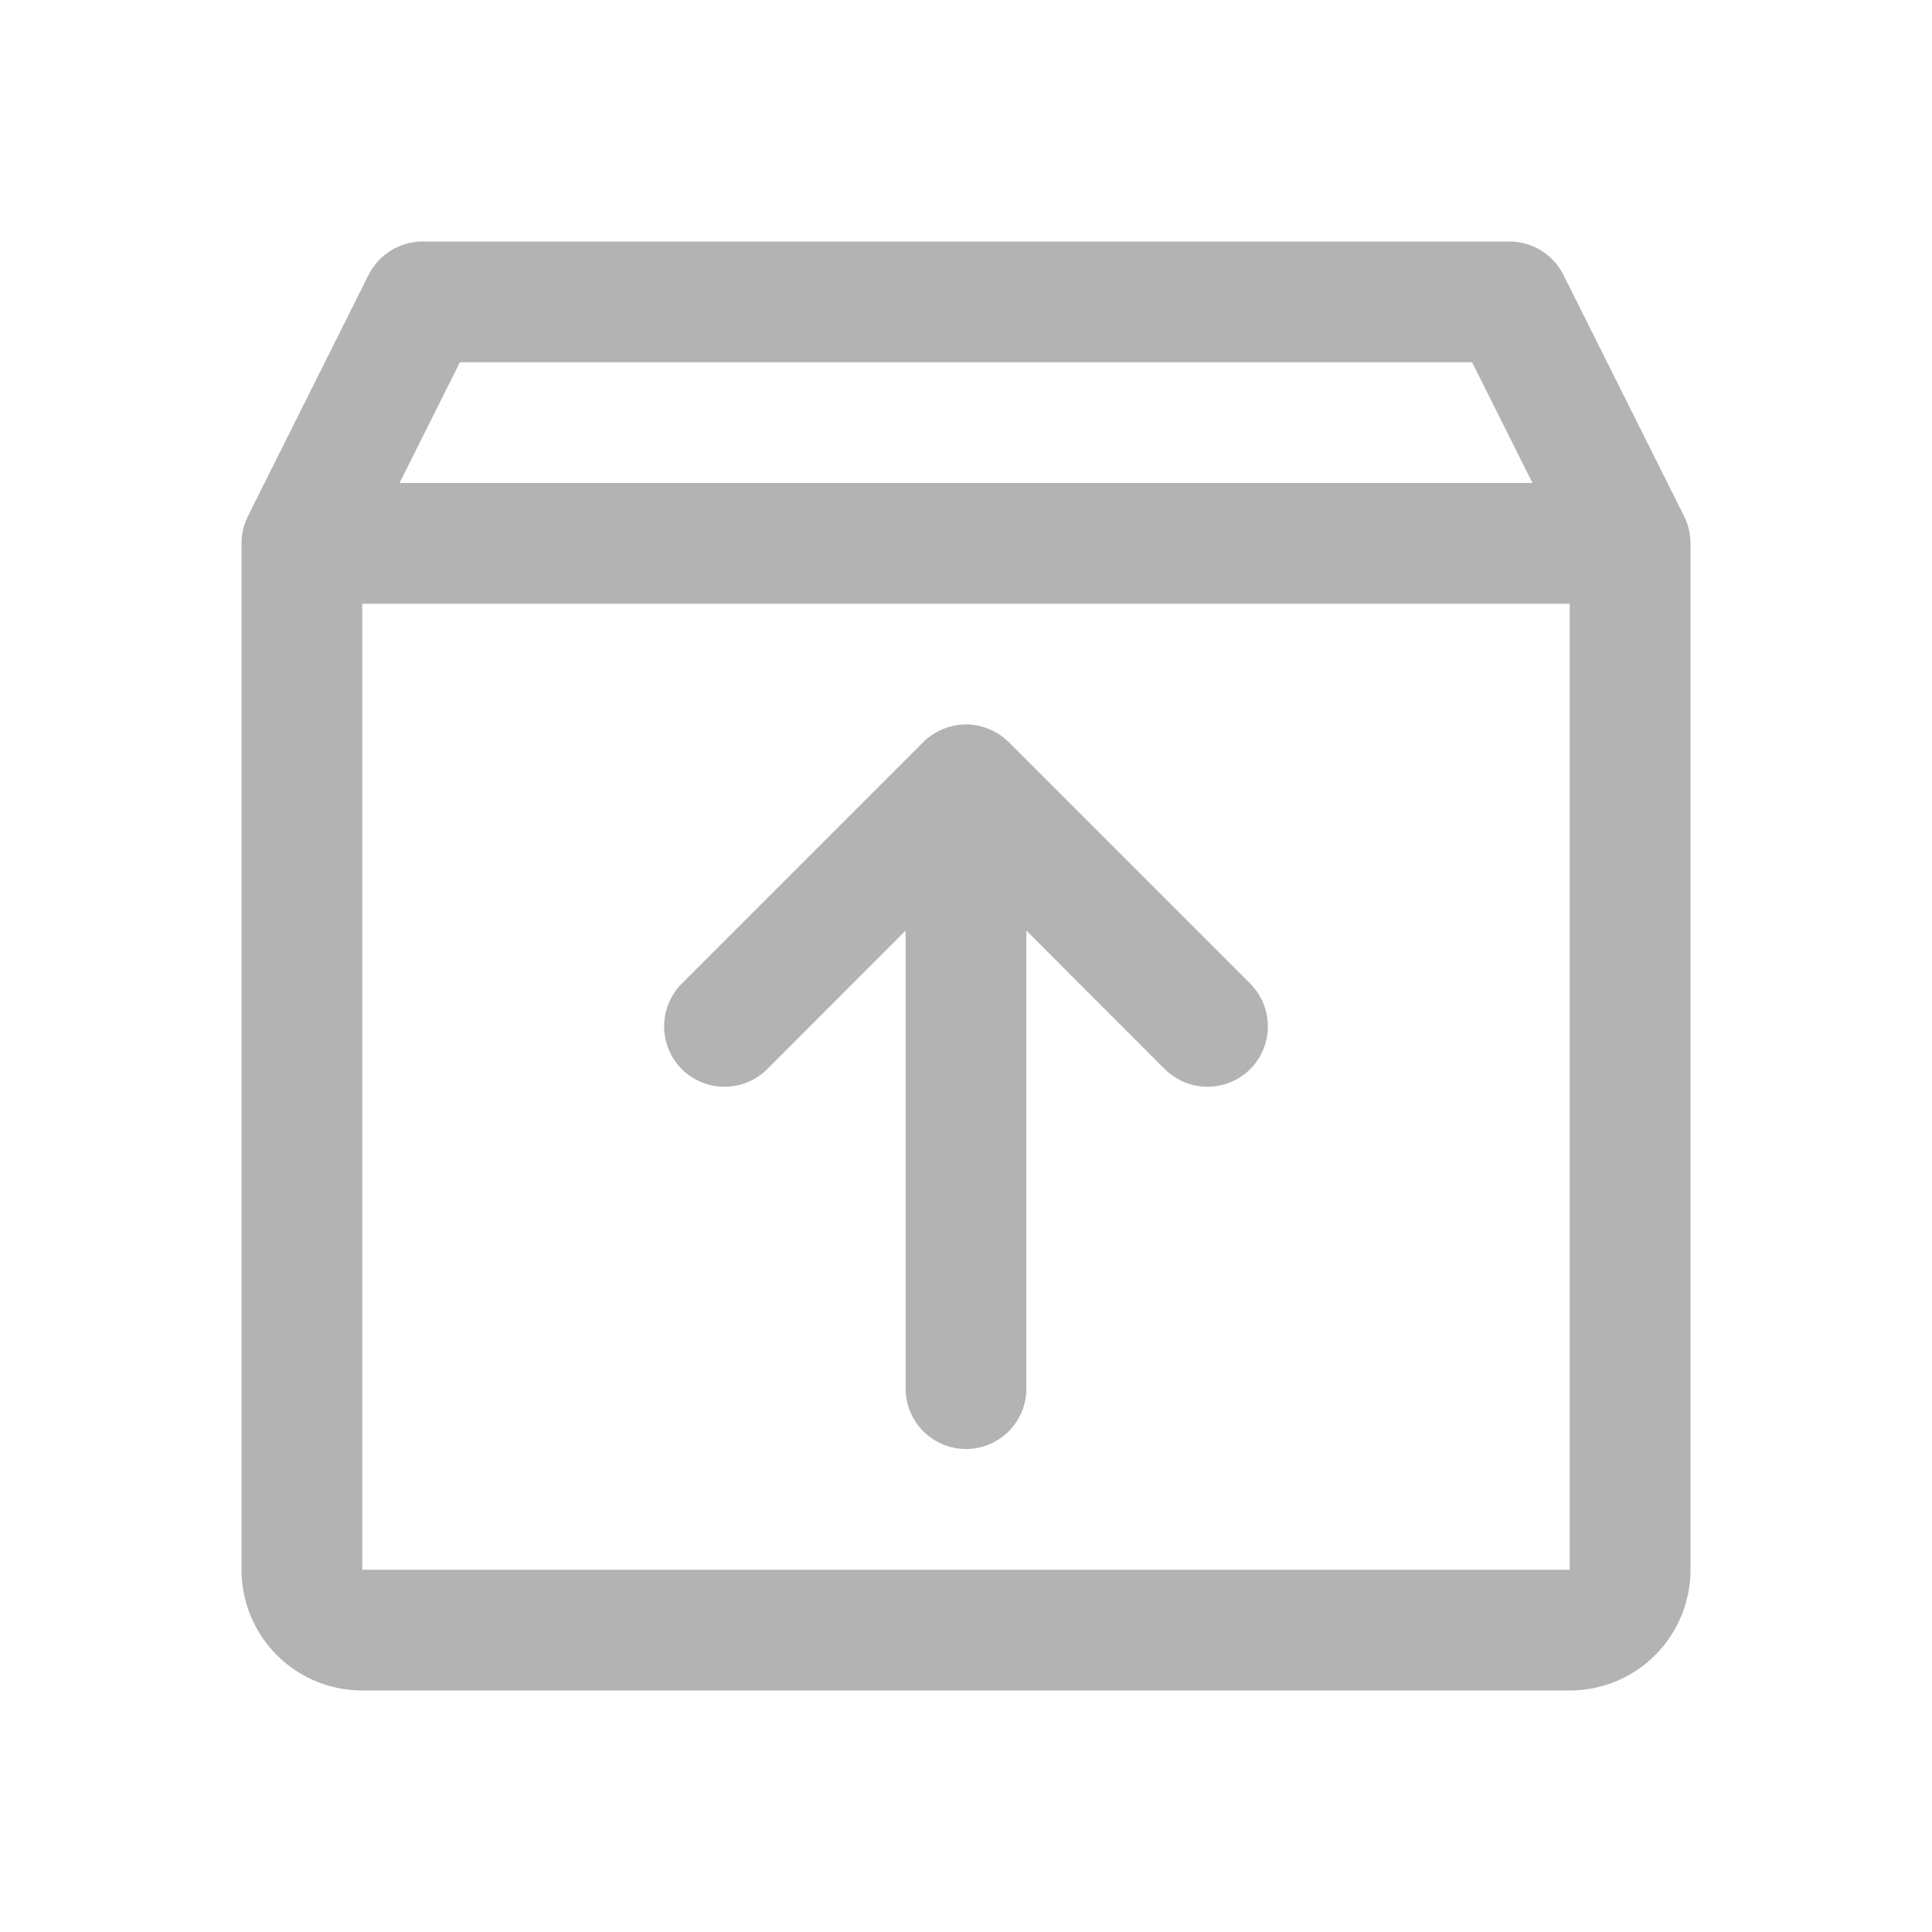
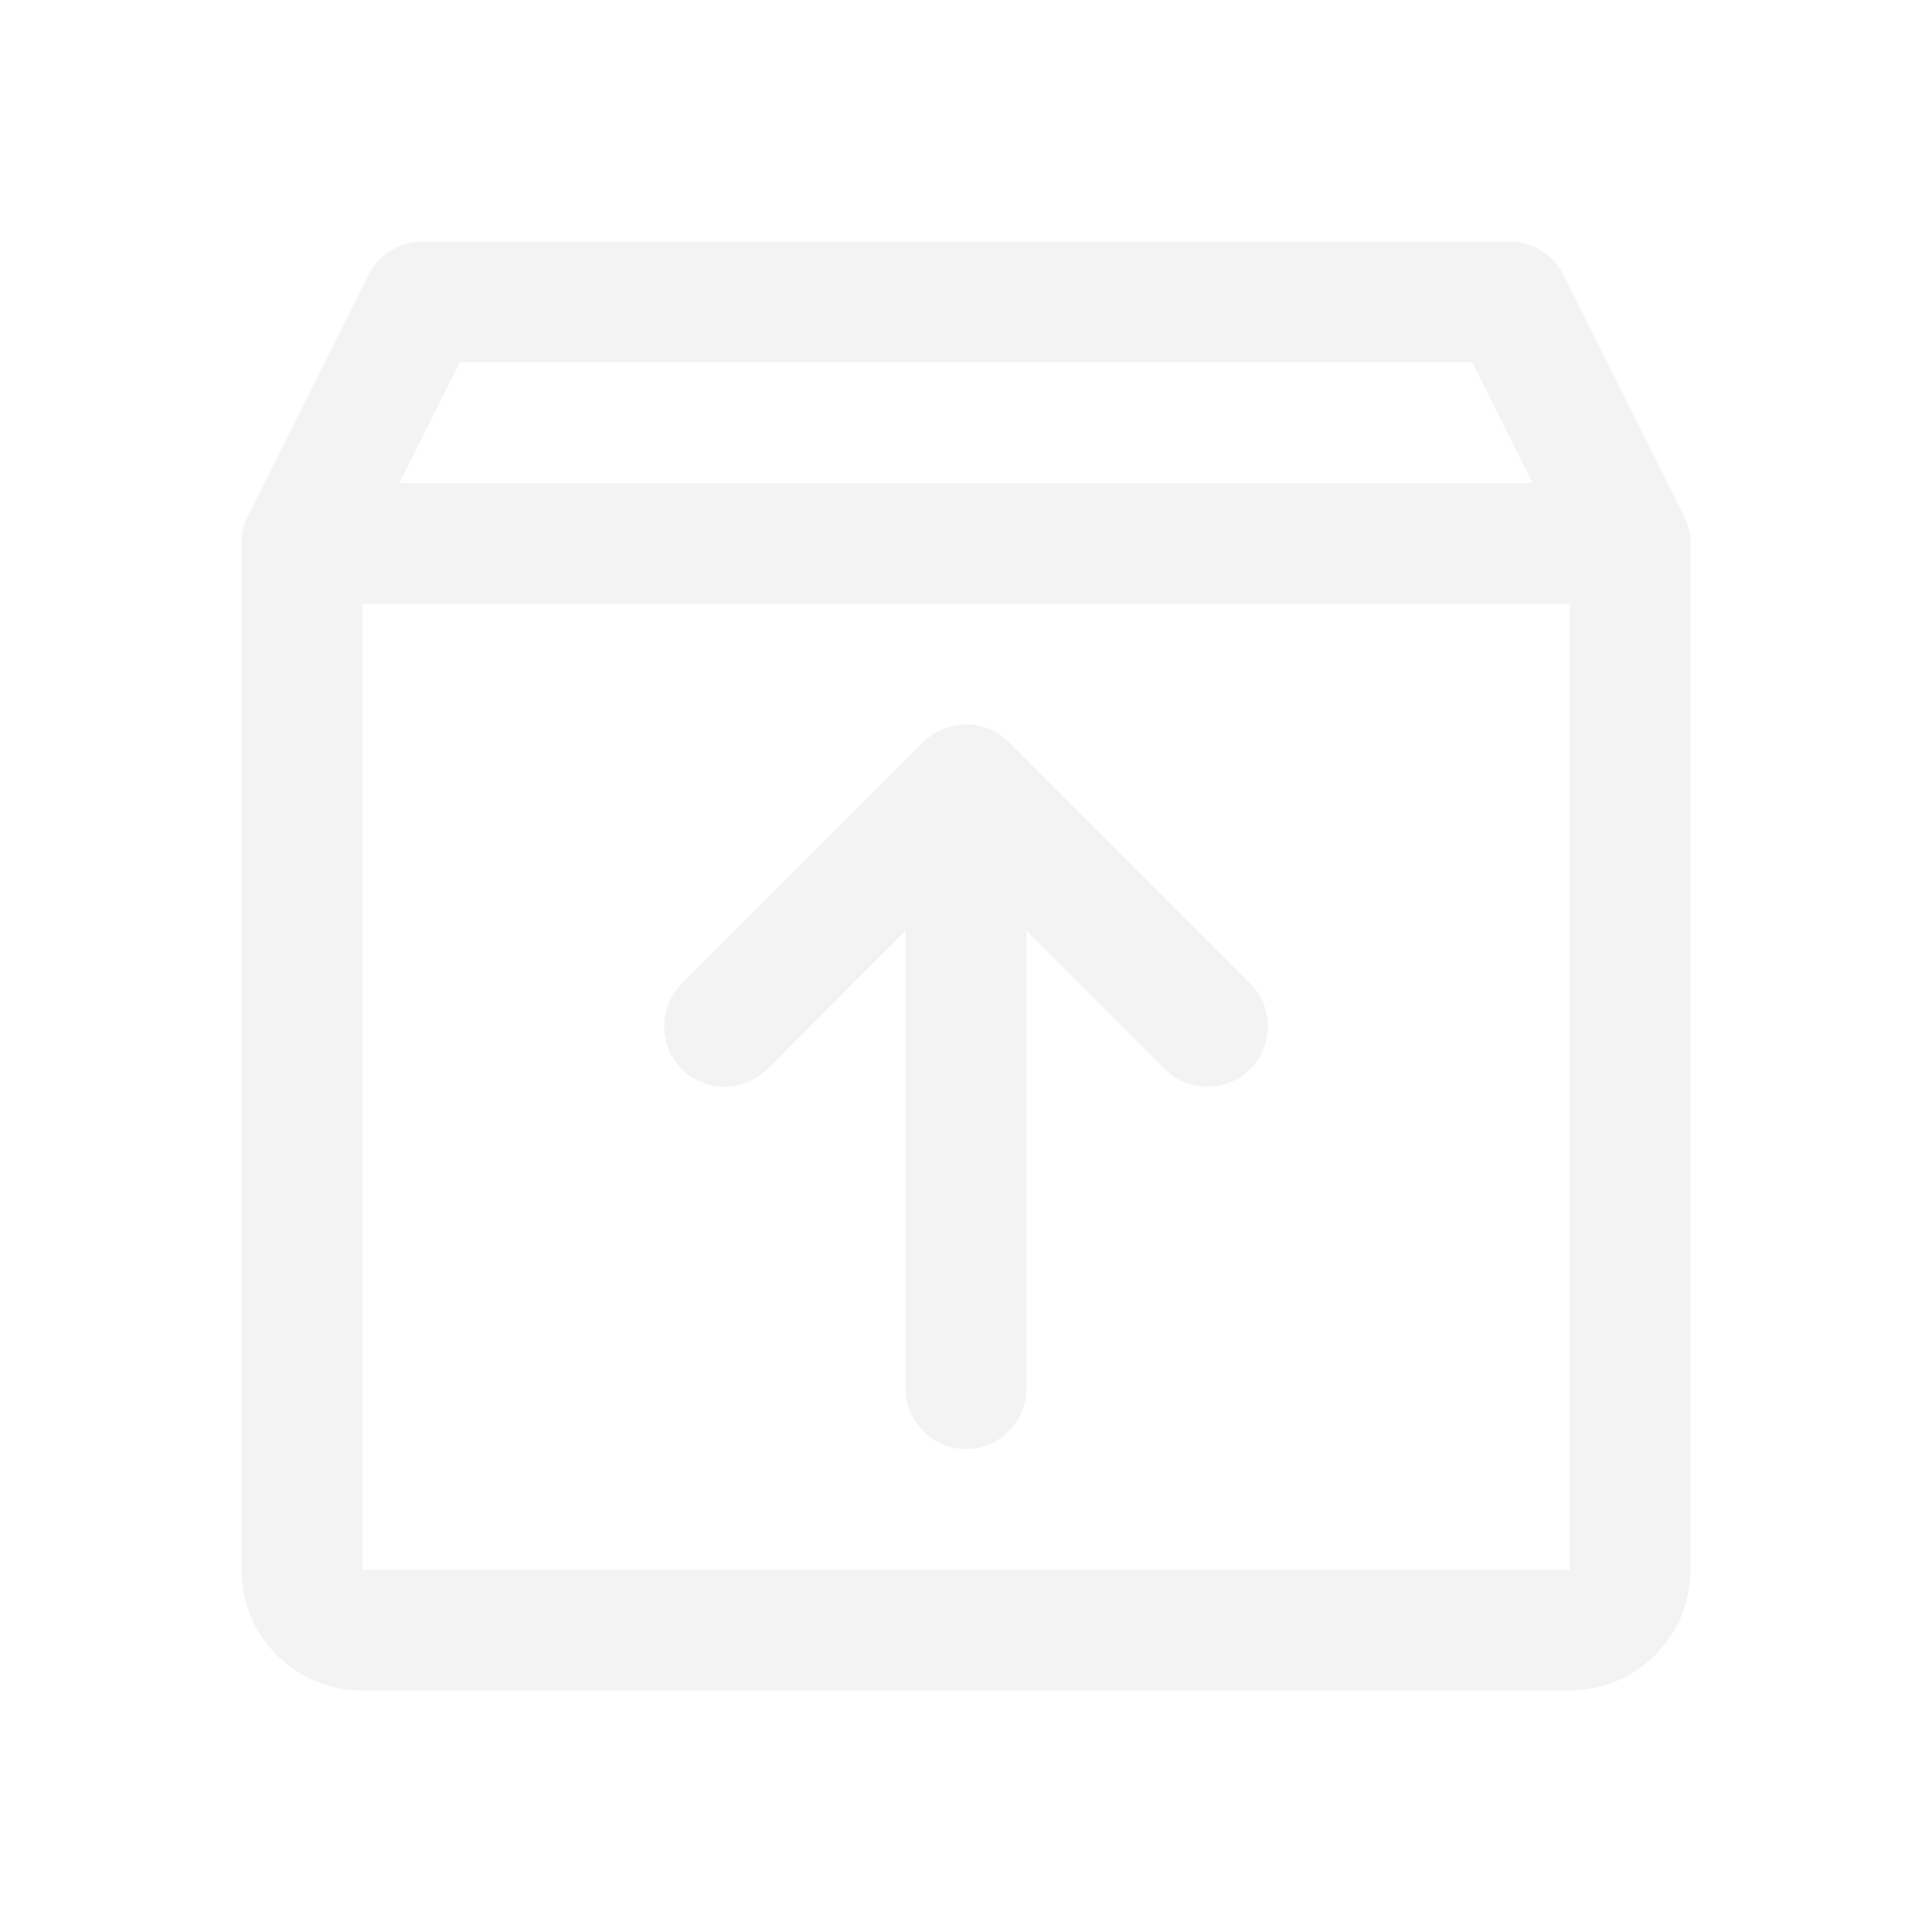
<svg xmlns="http://www.w3.org/2000/svg" width="24" height="24" viewBox="0 0 24 24" fill="none">
-   <path d="M20.921 6.414L19.421 3.414C19.359 3.29 19.263 3.185 19.145 3.112C19.026 3.039 18.889 3 18.75 3H5.25C5.111 3 4.974 3.039 4.856 3.112C4.737 3.185 4.641 3.29 4.579 3.414L3.079 6.414C3.027 6.519 3 6.634 3 6.75V19.5C3 19.898 3.158 20.279 3.439 20.561C3.721 20.842 4.102 21 4.5 21H19.5C19.898 21 20.279 20.842 20.561 20.561C20.842 20.279 21 19.898 21 19.5V6.75C21 6.634 20.973 6.519 20.921 6.414ZM5.713 4.5H18.287L19.037 6H4.963L5.713 4.5ZM19.5 19.5H4.5V7.5H19.5V19.5ZM15.531 12.219C15.6 12.289 15.656 12.372 15.693 12.463C15.731 12.554 15.75 12.652 15.75 12.75C15.75 12.848 15.731 12.946 15.693 13.037C15.656 13.128 15.6 13.211 15.531 13.281C15.461 13.35 15.378 13.406 15.287 13.443C15.196 13.481 15.098 13.5 15 13.5C14.902 13.5 14.804 13.481 14.713 13.443C14.622 13.406 14.539 13.35 14.469 13.281L12.75 11.56V17.25C12.75 17.449 12.671 17.64 12.53 17.78C12.39 17.921 12.199 18 12 18C11.801 18 11.61 17.921 11.47 17.78C11.329 17.64 11.25 17.449 11.25 17.25V11.56L9.531 13.281C9.461 13.35 9.378 13.406 9.287 13.443C9.196 13.481 9.099 13.5 9 13.5C8.901 13.5 8.804 13.481 8.713 13.443C8.622 13.406 8.539 13.35 8.469 13.281C8.4 13.211 8.344 13.128 8.307 13.037C8.269 12.946 8.25 12.848 8.25 12.75C8.25 12.652 8.269 12.554 8.307 12.463C8.344 12.372 8.4 12.289 8.469 12.219L11.469 9.219C11.539 9.15 11.622 9.094 11.713 9.057C11.804 9.019 11.901 8.999 12 8.999C12.099 8.999 12.196 9.019 12.287 9.057C12.378 9.094 12.461 9.15 12.531 9.219L15.531 12.219Z" fill="#B3B3B3" />
+   <path d="M20.921 6.414L19.421 3.414C19.359 3.29 19.263 3.185 19.145 3.112C19.026 3.039 18.889 3 18.75 3H5.25C5.111 3 4.974 3.039 4.856 3.112C4.737 3.185 4.641 3.29 4.579 3.414L3.079 6.414C3.027 6.519 3 6.634 3 6.75V19.5C3 19.898 3.158 20.279 3.439 20.561C3.721 20.842 4.102 21 4.5 21H19.5C19.898 21 20.279 20.842 20.561 20.561C20.842 20.279 21 19.898 21 19.5V6.75C21 6.634 20.973 6.519 20.921 6.414ZM5.713 4.5H18.287L19.037 6H4.963L5.713 4.5ZM19.5 19.5H4.5V7.5H19.5V19.5ZM15.531 12.219C15.6 12.289 15.656 12.372 15.693 12.463C15.731 12.554 15.75 12.652 15.75 12.75C15.75 12.848 15.731 12.946 15.693 13.037C15.656 13.128 15.6 13.211 15.531 13.281C15.461 13.35 15.378 13.406 15.287 13.443C15.196 13.481 15.098 13.5 15 13.5C14.902 13.5 14.804 13.481 14.713 13.443C14.622 13.406 14.539 13.35 14.469 13.281L12.75 11.56V17.25C12.75 17.449 12.671 17.64 12.53 17.78C12.39 17.921 12.199 18 12 18C11.801 18 11.61 17.921 11.47 17.78C11.329 17.64 11.25 17.449 11.25 17.25V11.56L9.531 13.281C9.461 13.35 9.378 13.406 9.287 13.443C9.196 13.481 9.099 13.5 9 13.5C8.901 13.5 8.804 13.481 8.713 13.443C8.622 13.406 8.539 13.35 8.469 13.281C8.4 13.211 8.344 13.128 8.307 13.037C8.269 12.946 8.25 12.848 8.25 12.75C8.25 12.652 8.269 12.554 8.307 12.463C8.344 12.372 8.4 12.289 8.469 12.219L11.469 9.219C11.539 9.15 11.622 9.094 11.713 9.057C11.804 9.019 11.901 8.999 12 8.999C12.099 8.999 12.196 9.019 12.287 9.057C12.378 9.094 12.461 9.15 12.531 9.219L15.531 12.219Z" fill="#F3F3F3" />
</svg>
